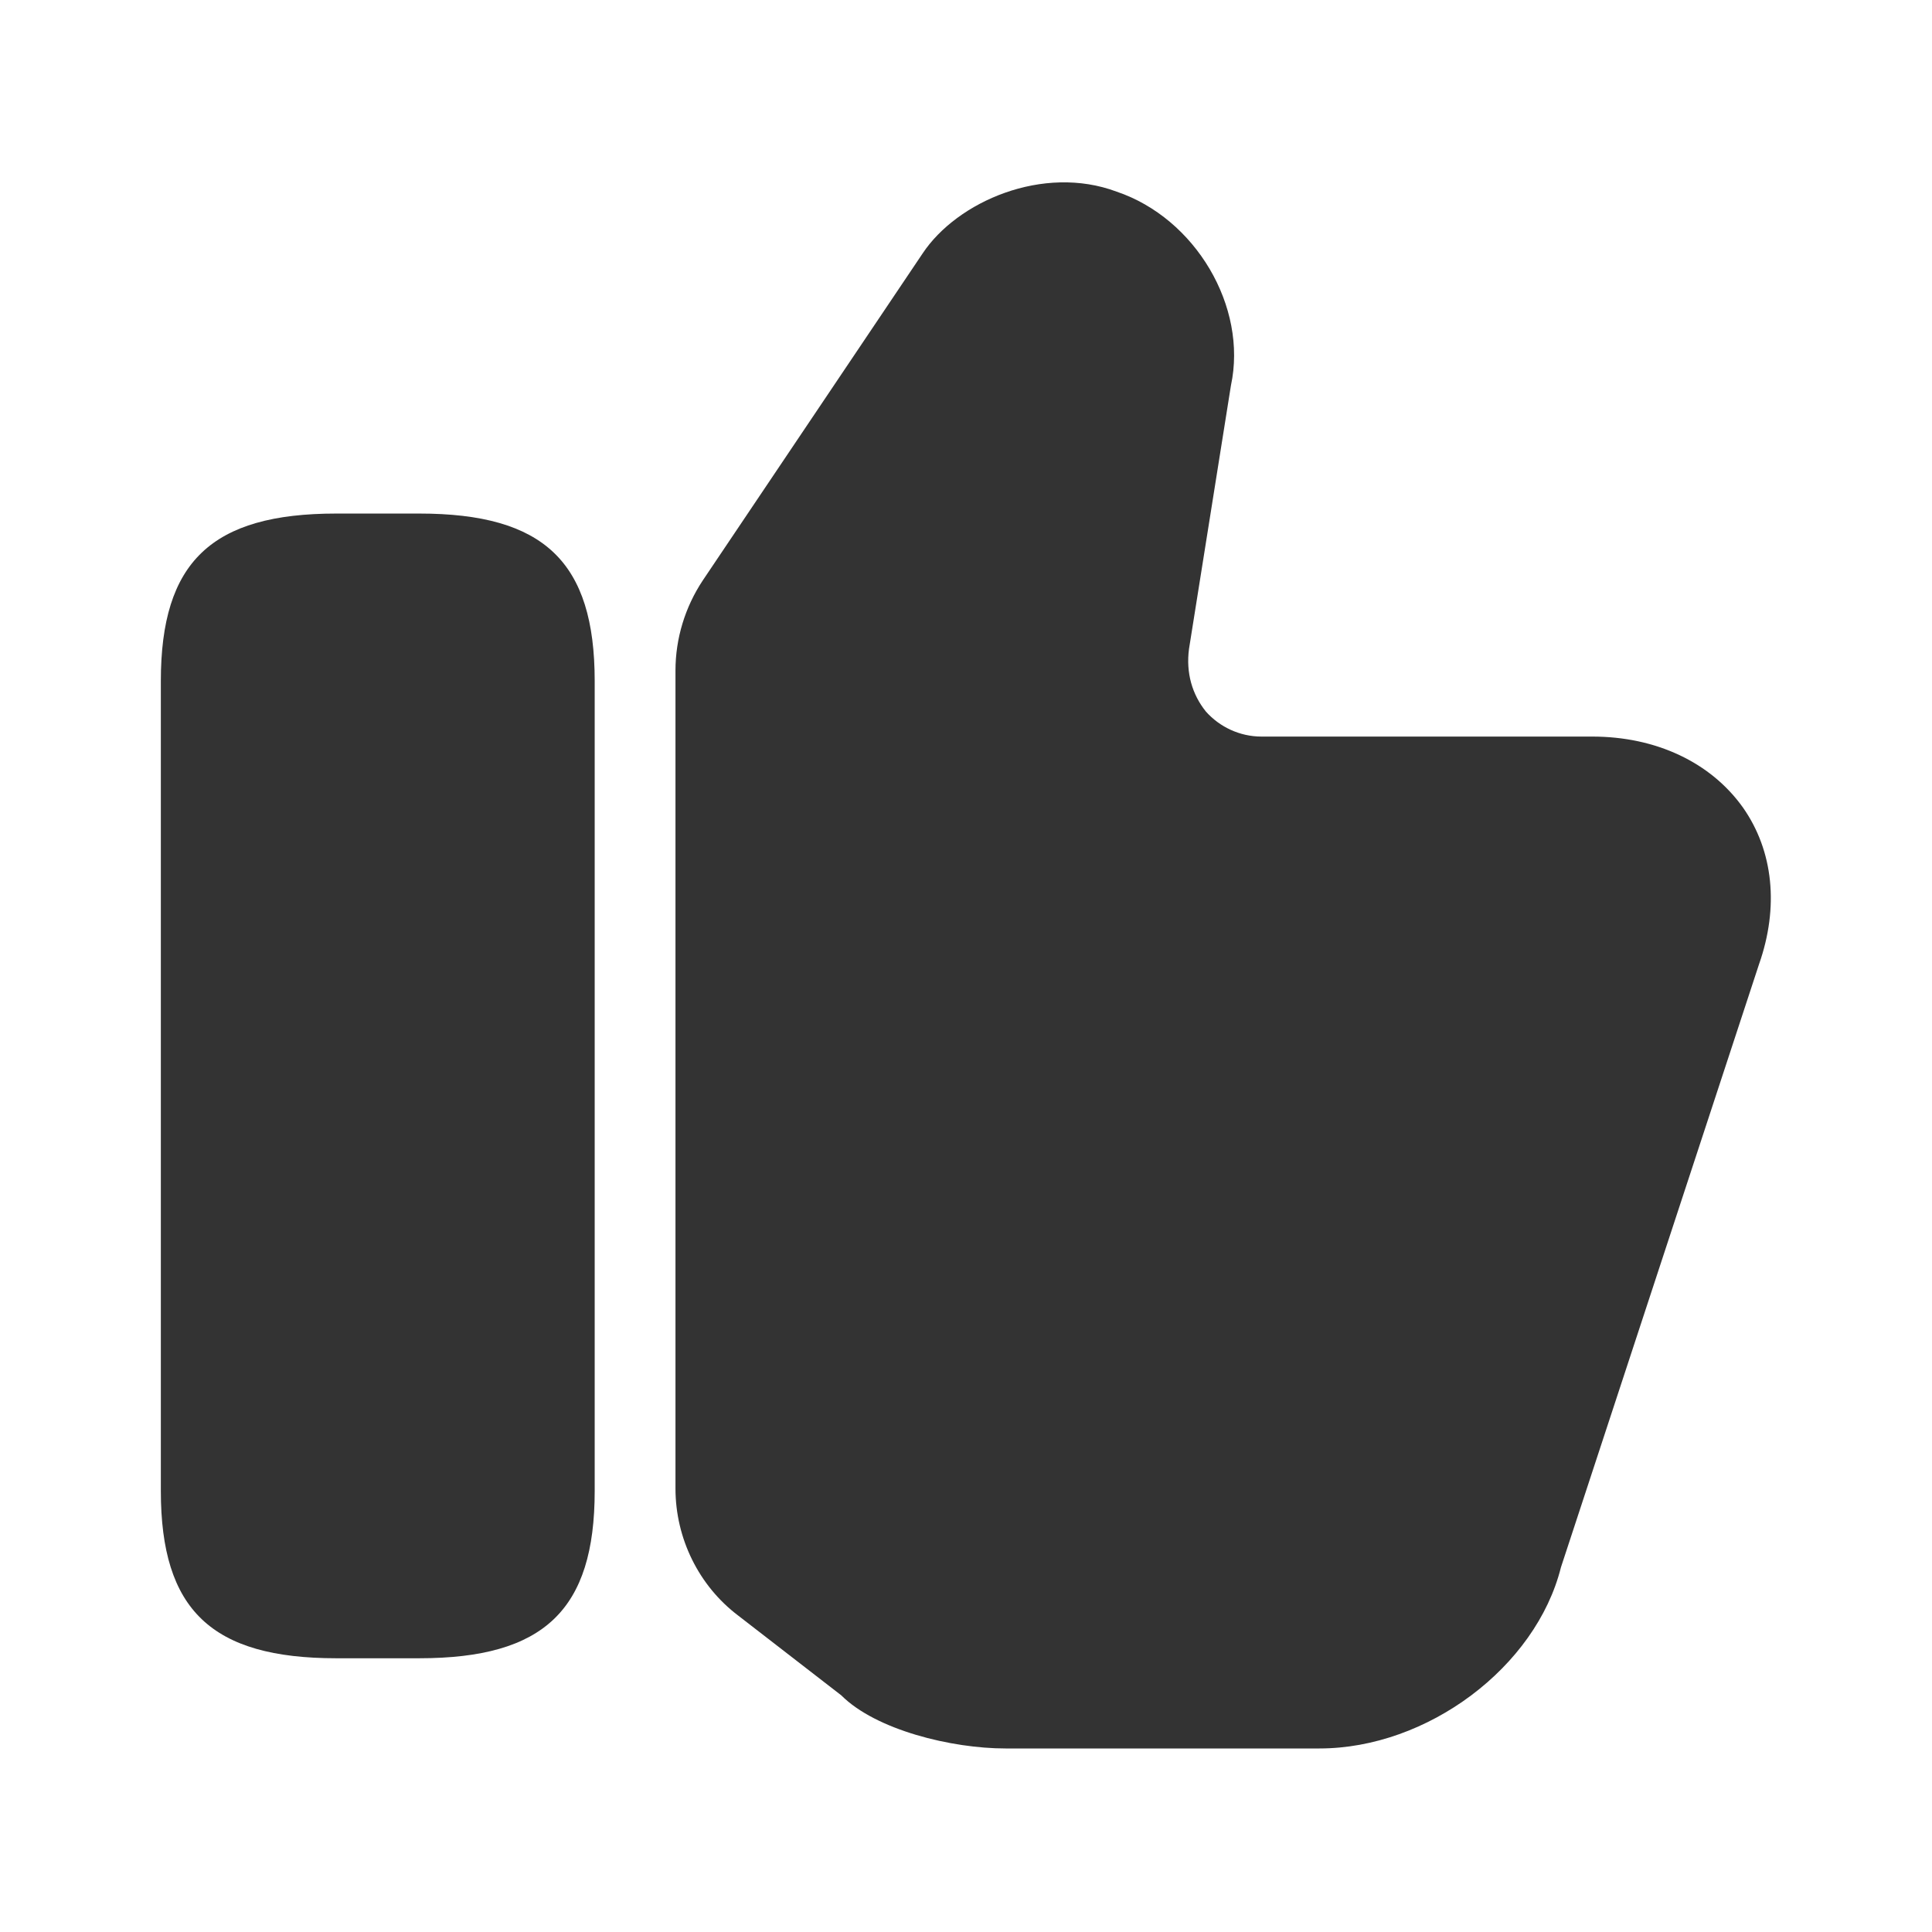
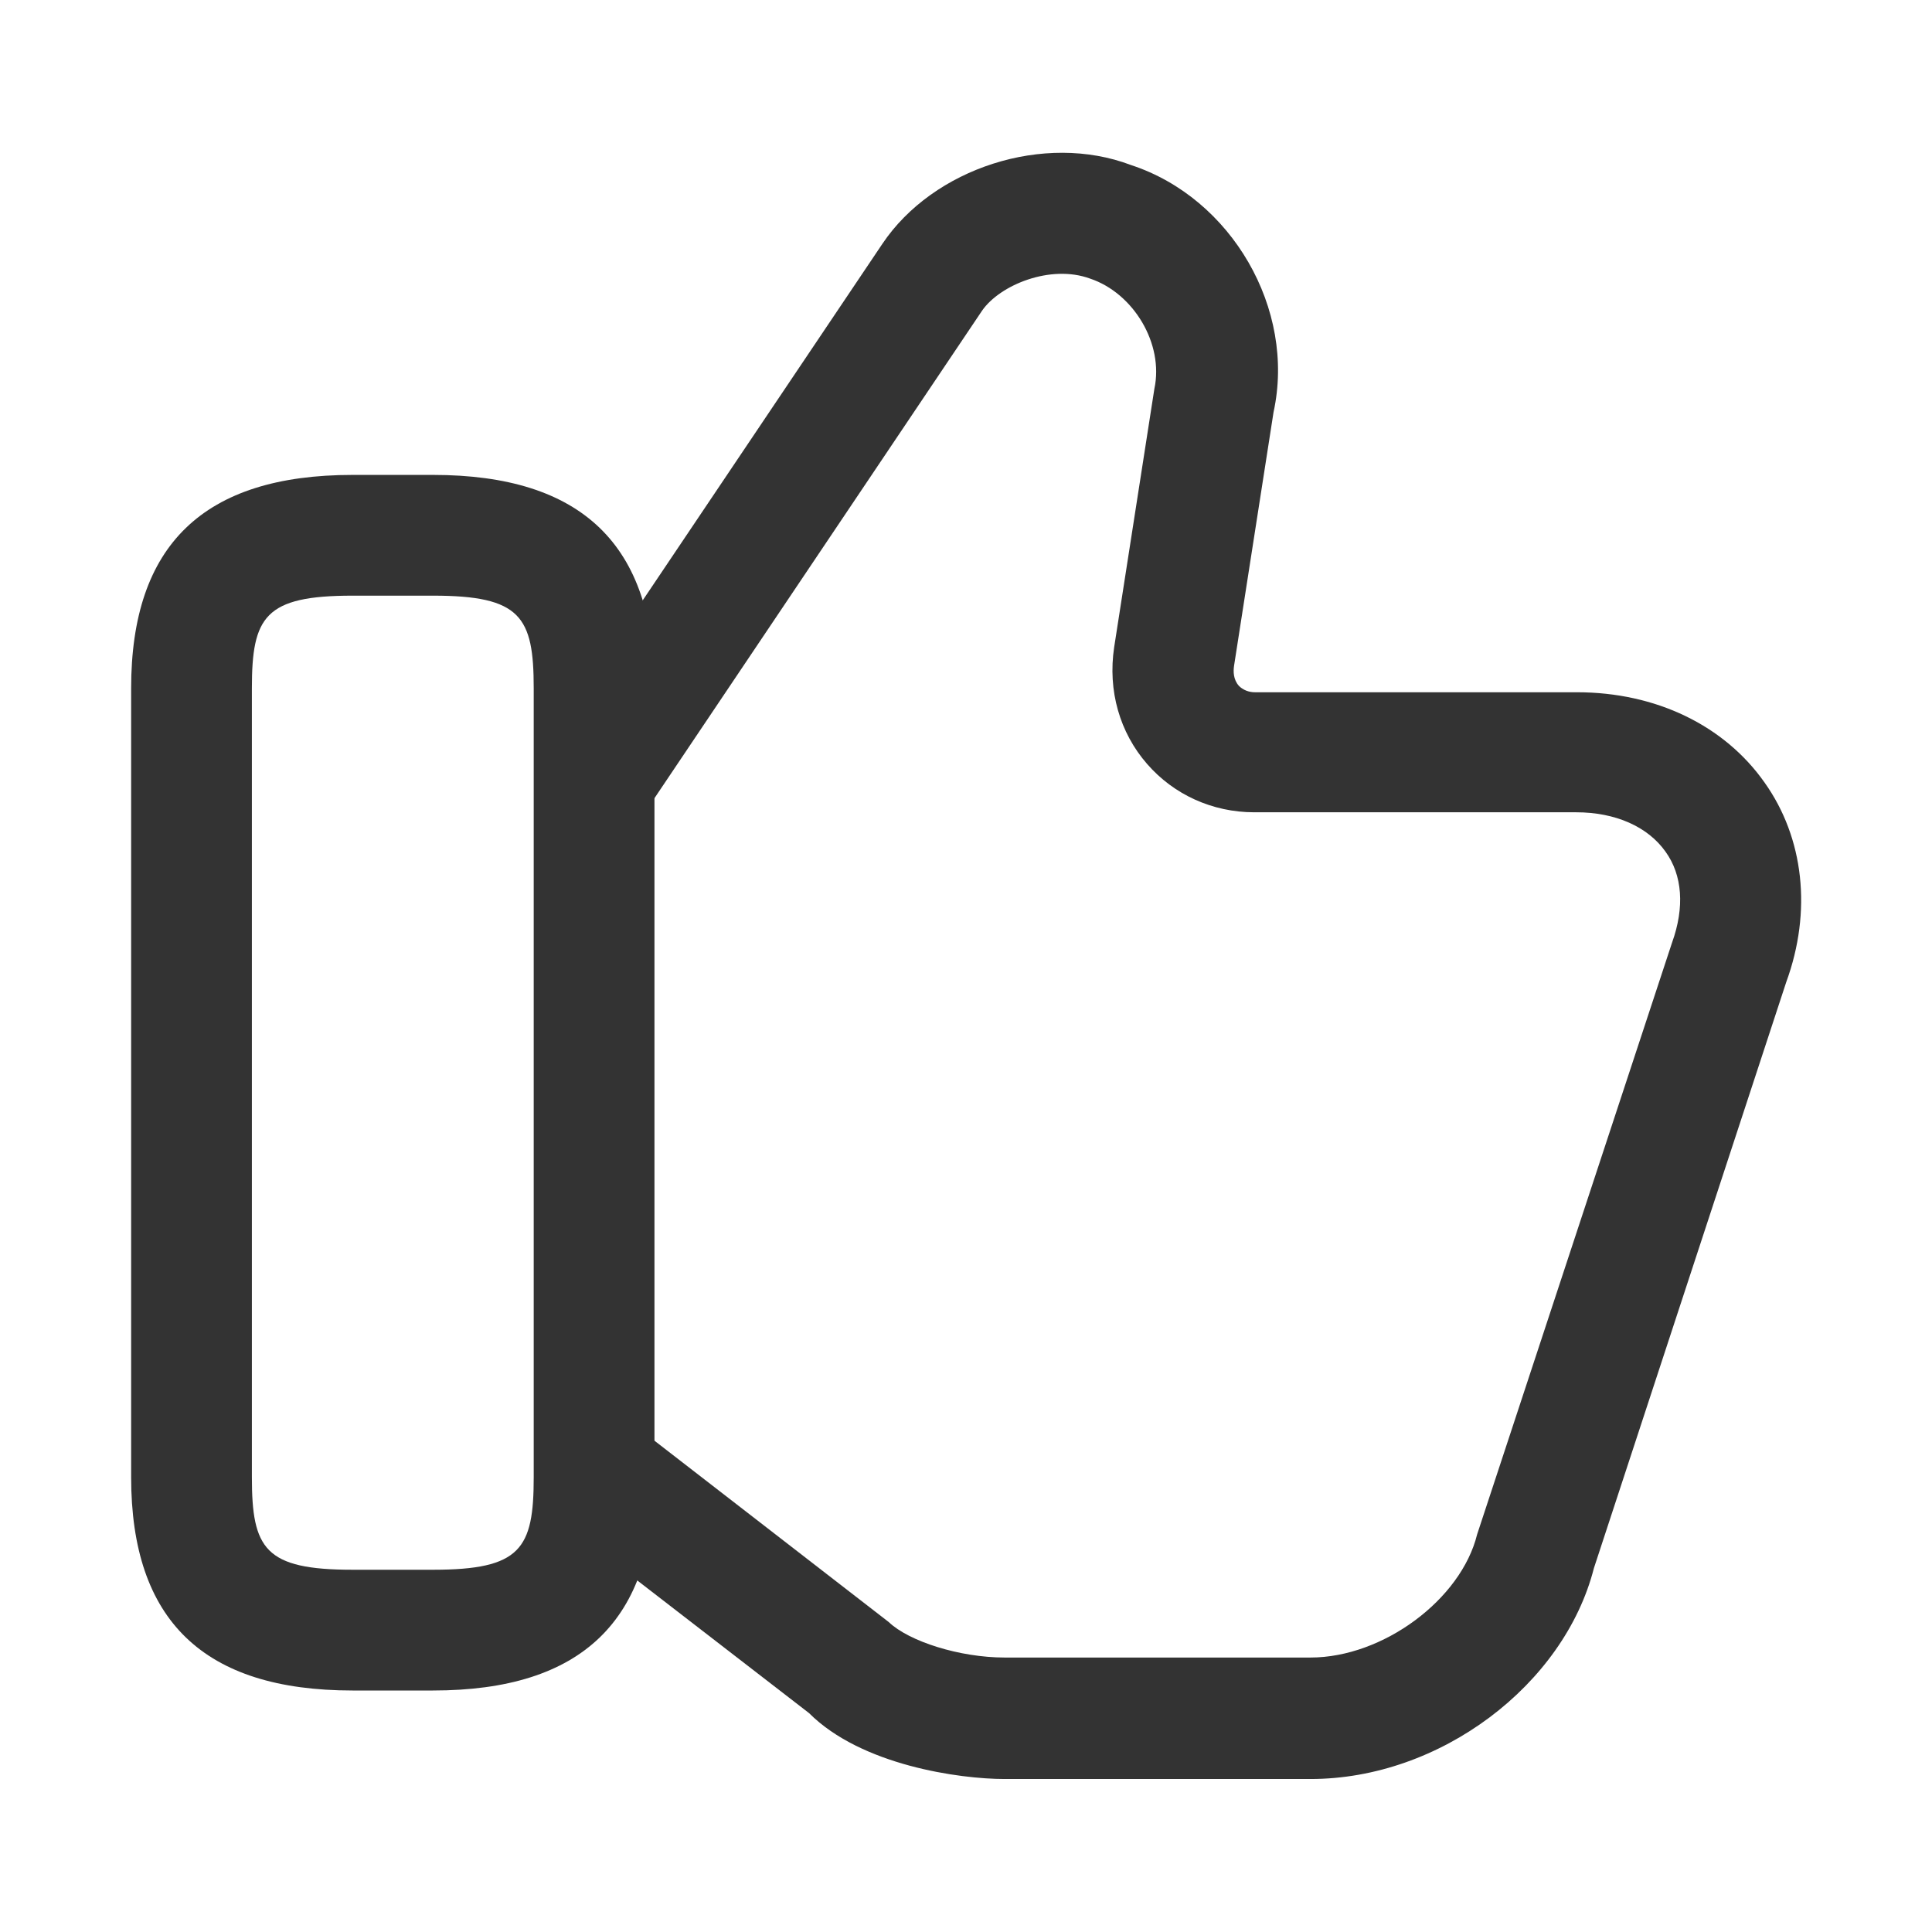
<svg xmlns="http://www.w3.org/2000/svg" width="16" height="16" viewBox="0 0 16 16" fill="none">
-   <path d="M5.594 12.327V5.553C5.594 5.287 5.674 5.027 5.82 4.807L7.64 2.1C7.927 1.667 8.64 1.36 9.247 1.587C9.9 1.807 10.334 2.54 10.194 3.193L9.847 5.373C9.82 5.573 9.874 5.753 9.987 5.893C10.1 6.02 10.267 6.1 10.447 6.1H13.187C13.714 6.1 14.167 6.313 14.434 6.687C14.687 7.047 14.734 7.513 14.567 7.987L12.927 12.98C12.72 13.807 11.82 14.48 10.927 14.48H8.327C7.88 14.48 7.254 14.327 6.967 14.04L6.114 13.38C5.787 13.133 5.594 12.74 5.594 12.327Z" fill="#333333" />
-   <path d="M3.472 4.253H2.785C1.752 4.253 1.332 4.653 1.332 5.64V12.347C1.332 13.333 1.752 13.733 2.785 13.733H3.472C4.505 13.733 4.925 13.333 4.925 12.347V5.64C4.925 4.653 4.505 4.253 3.472 4.253Z" fill="#333333" />
+   <path d="M10.853 14.733H8.32C7.947 14.733 7.133 14.62 6.7 14.187L4.68 12.627L5.293 11.833L7.36 13.433C7.527 13.593 7.947 13.727 8.32 13.727H10.853C11.453 13.727 12.1 13.247 12.233 12.707L13.847 7.807C13.953 7.513 13.933 7.247 13.793 7.053C13.647 6.847 13.38 6.727 13.053 6.727H10.387C10.04 6.727 9.72 6.58 9.5 6.327C9.273 6.067 9.173 5.72 9.227 5.36L9.56 3.22C9.64 2.847 9.387 2.427 9.027 2.307C8.7 2.187 8.28 2.36 8.133 2.573L5.4 6.64L4.573 6.087L7.307 2.02C7.727 1.393 8.647 1.093 9.367 1.367C10.2 1.64 10.733 2.56 10.547 3.413L10.22 5.513C10.213 5.56 10.213 5.627 10.26 5.68C10.293 5.713 10.34 5.733 10.393 5.733H13.06C13.713 5.733 14.28 6.007 14.613 6.48C14.94 6.94 15.007 7.547 14.793 8.133L13.2 12.987C12.953 13.953 11.927 14.733 10.853 14.733Z" fill="#333333" />
+   <path d="M3.586 14H2.92C1.686 14 1.086 13.42 1.086 12.233V5.7C1.086 4.513 1.686 3.933 2.92 3.933H3.586C4.82 3.933 5.42 4.513 5.42 5.7V12.233C5.42 13.42 4.82 14 3.586 14ZM2.92 4.933C2.193 4.933 2.086 5.107 2.086 5.7V12.233C2.086 12.827 2.193 13 2.92 13H3.586C4.313 13 4.42 12.827 4.42 12.233V5.7C4.42 5.107 4.313 4.933 3.586 4.933H2.92Z" fill="#333333" />
</svg>
